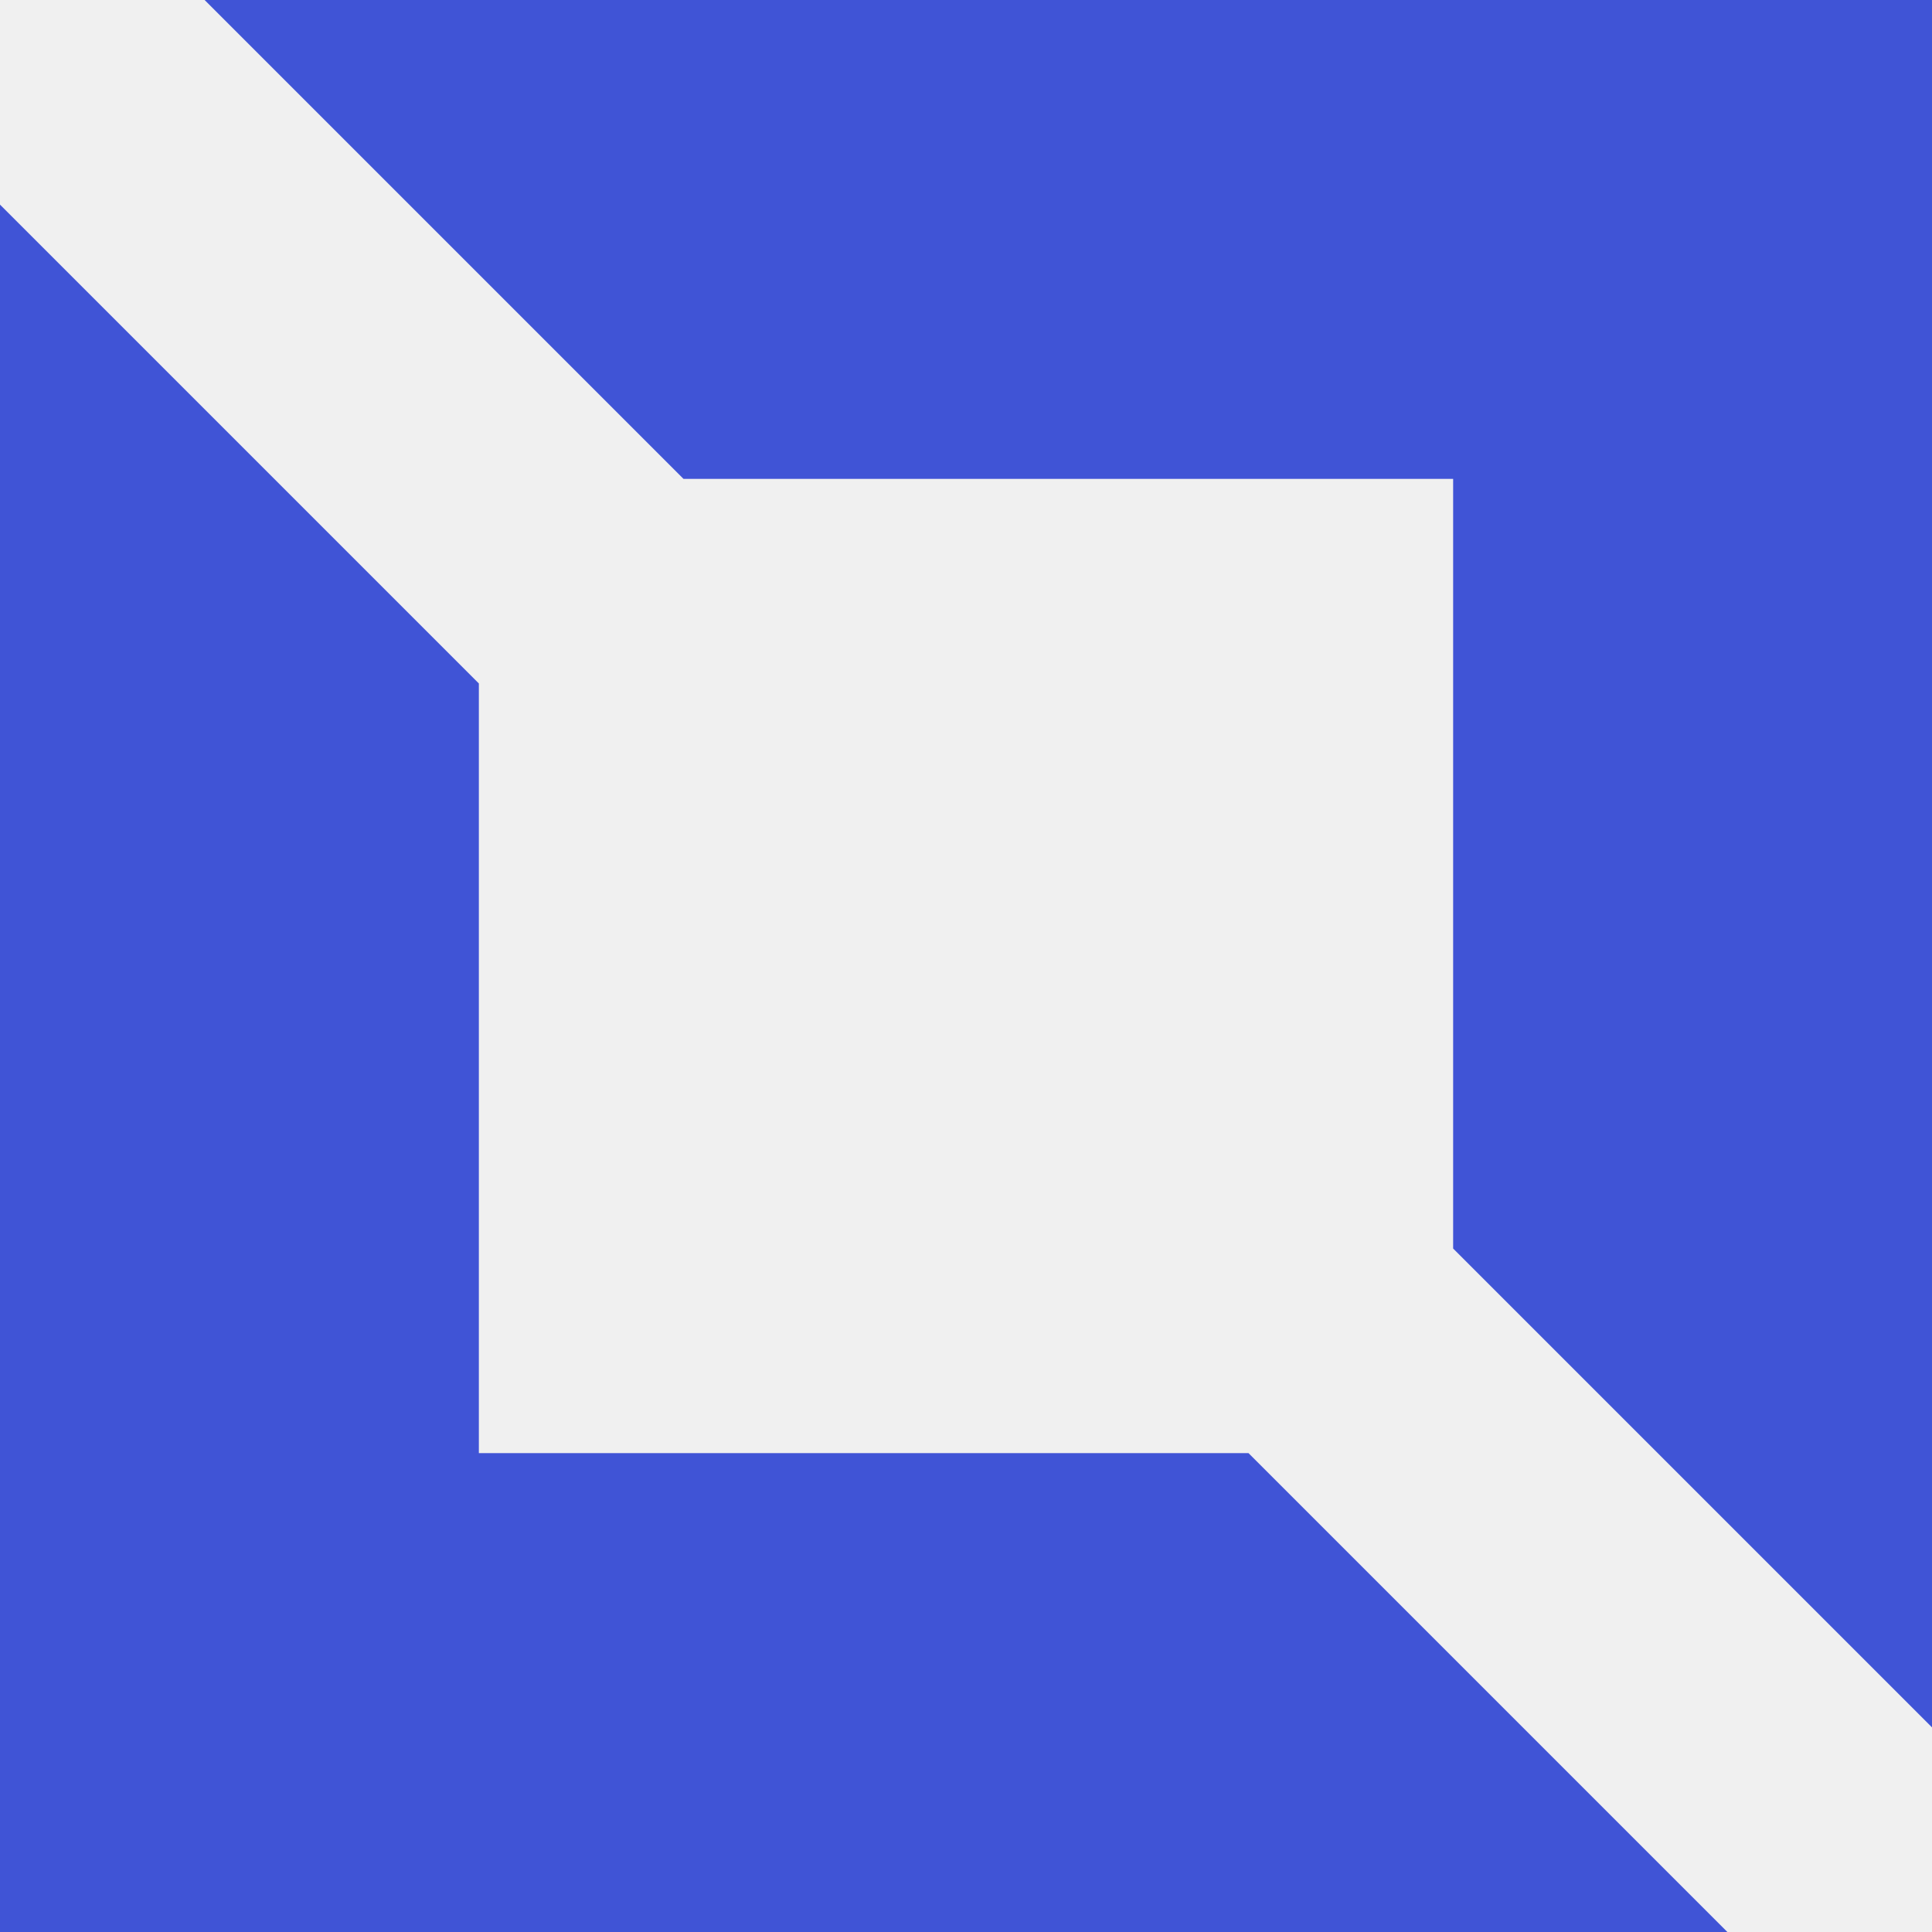
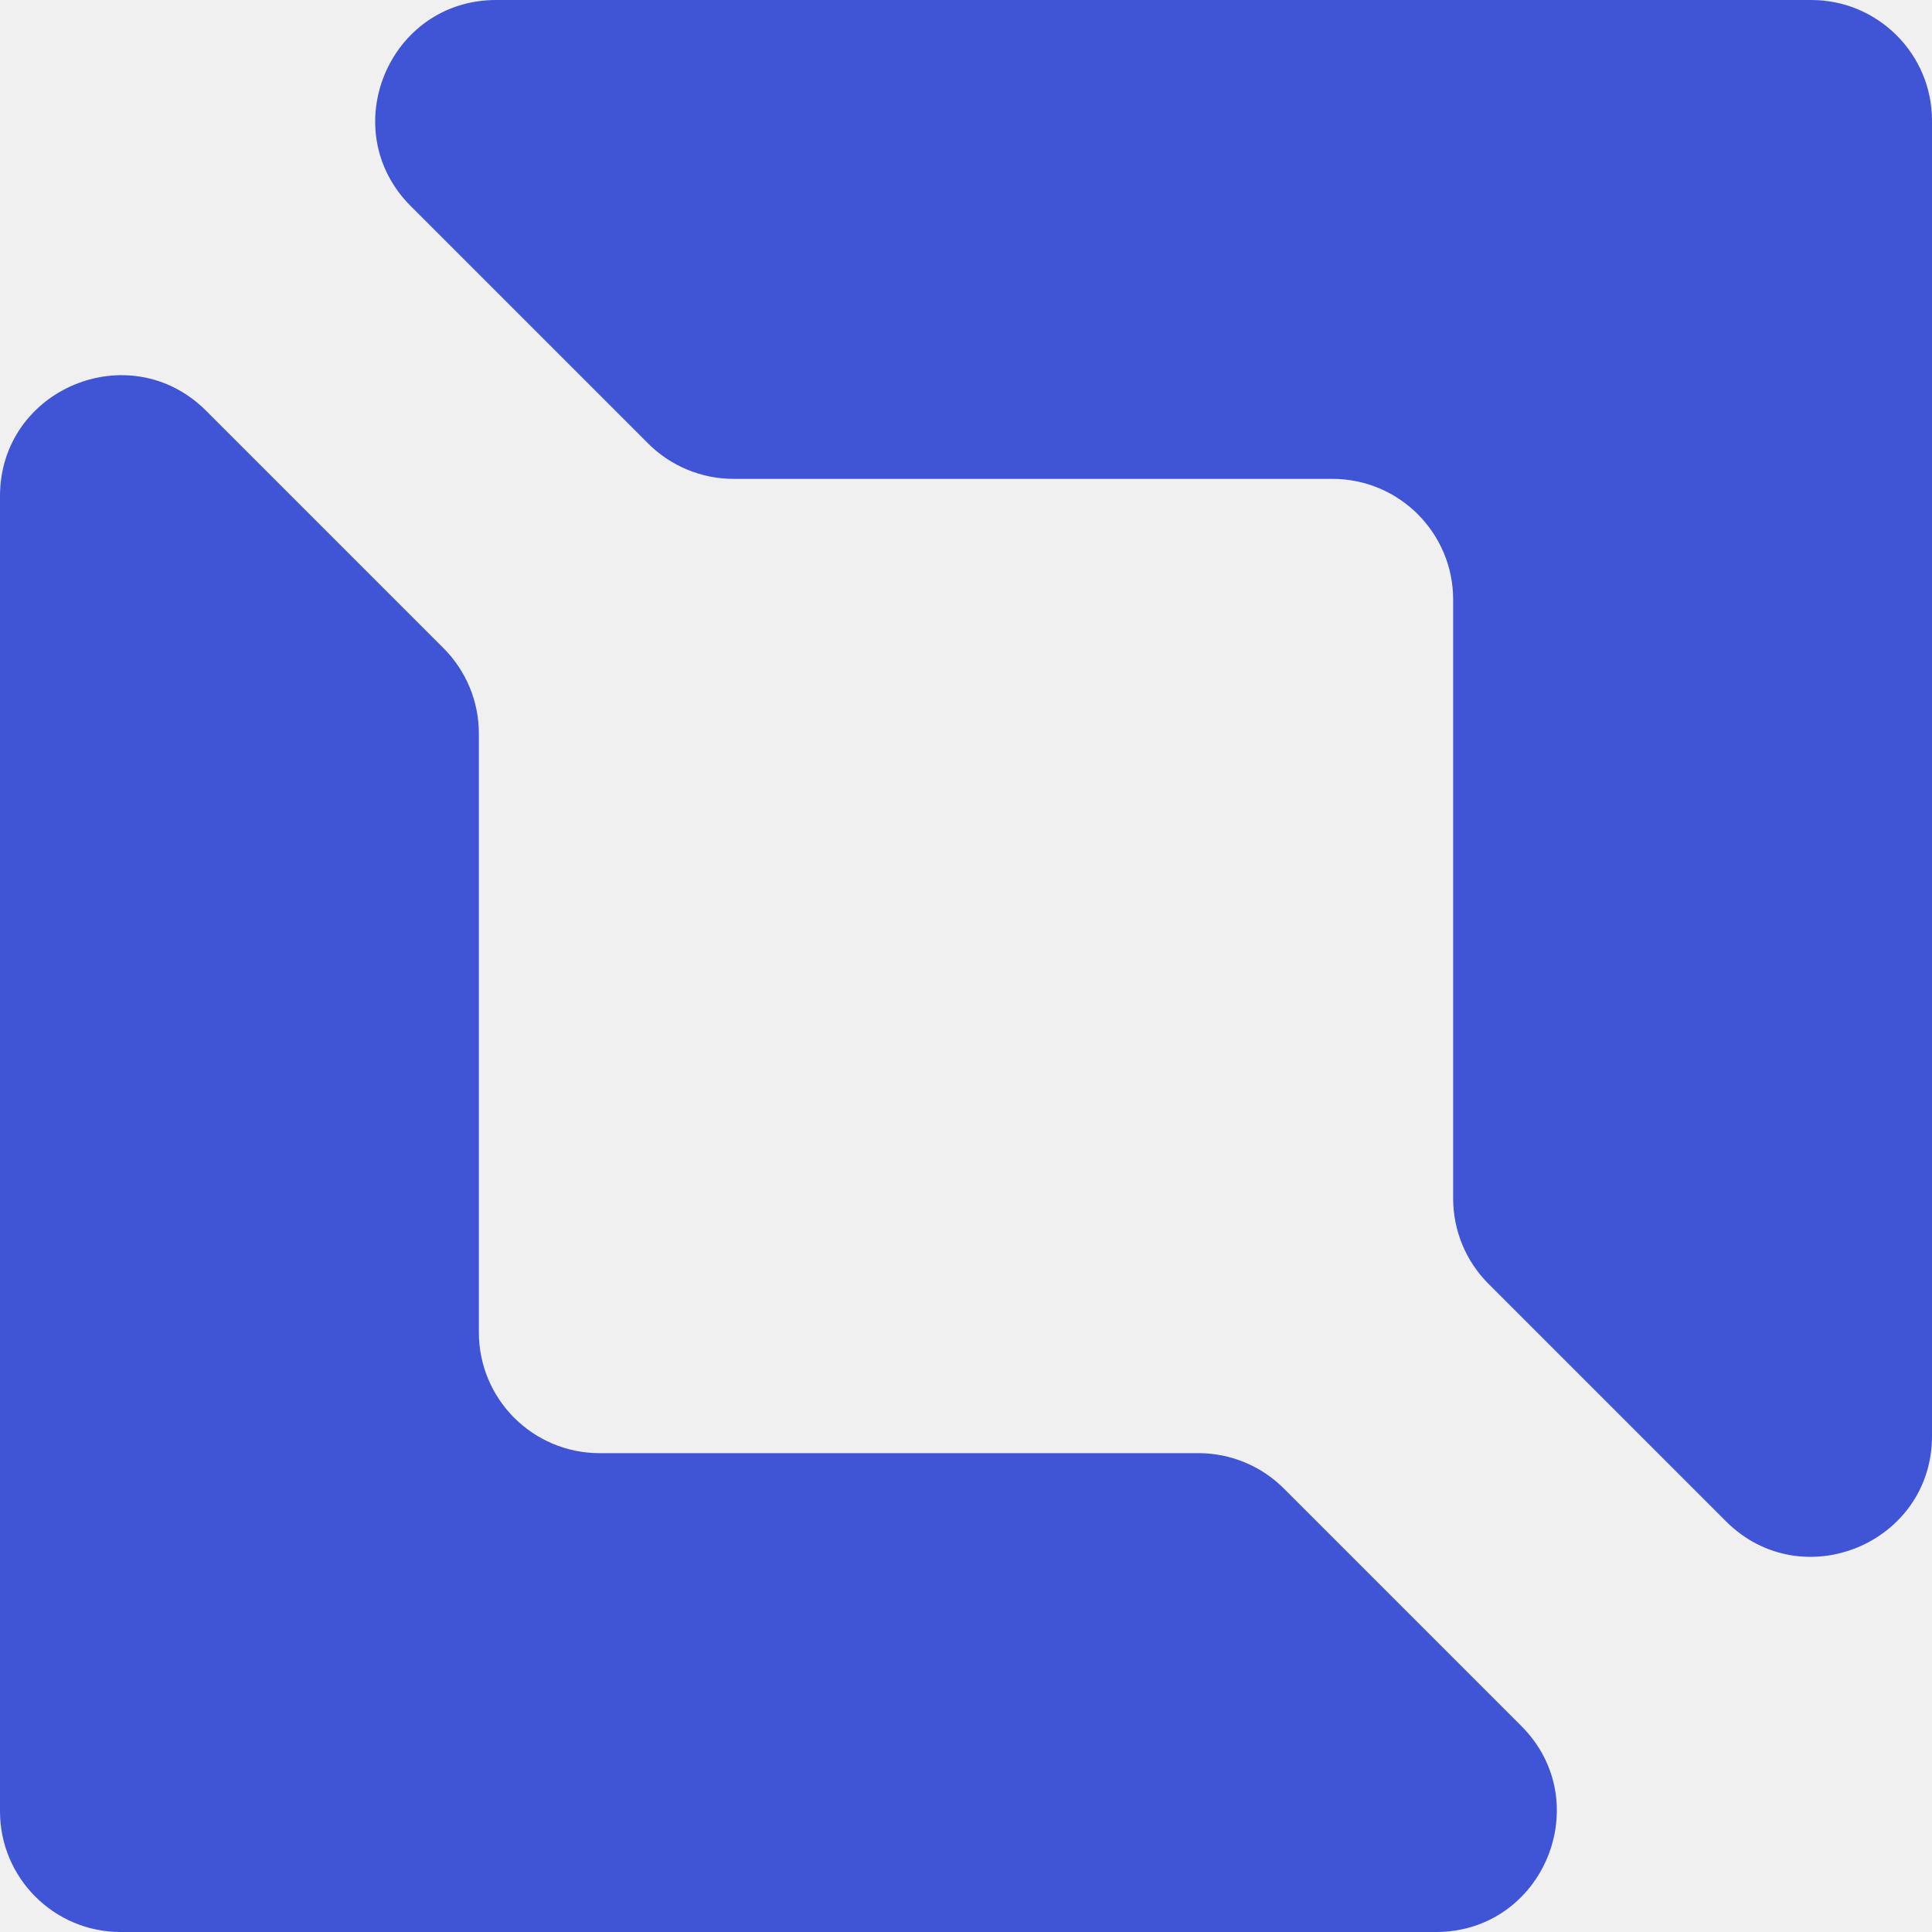
- <svg xmlns="http://www.w3.org/2000/svg" width="35" height="35" viewBox="0 0 35 35" fill="none">
-   <path d="M12.382 8.675H26.325V22.618L35 31.293V0H3.707L12.382 8.675Z" fill="rgb(64 84 214 / 1)" />
-   <path d="M22.618 26.325H8.675V12.382L0 3.707V35H31.293L22.618 26.325Z" fill="rgb(64 84 214 / 1)" />
+ <svg xmlns="http://www.w3.org/2000/svg" width="35" height="35" viewBox="0 0 80 80" fill="none">
+   <g clip-path="url(#clip0_1115_161)">
+     <path d="M26.838 18.364C27.776 19.302 29.048 19.829 30.374 19.829H55.172C57.934 19.829 60.172 22.067 60.172 24.829V49.627C60.172 50.953 60.699 52.225 61.637 53.163L71.465 62.991C74.615 66.141 80.001 63.91 80.001 59.456V5C80.001 2.239 77.762 0 75.001 0H20.545C16.091 0 13.86 5.386 17.01 8.536L26.838 18.364Z" fill="#4054D6" />
+     <path d="M53.163 61.637C52.225 60.699 50.953 60.172 49.627 60.172H24.829C22.067 60.172 19.829 57.934 19.829 55.172V30.374C19.829 29.048 19.302 27.776 18.364 26.838L8.536 17.01C5.386 13.86 0 16.091 0 20.545V75.001C0 77.762 2.239 80.001 5 80.001H59.456C63.91 80.001 66.141 74.615 62.991 71.465L53.163 61.637Z" fill="#4054D6" />
+   </g>
+   <defs>
+     <clipPath id="clip0_1115_161">
+       <rect width="80" height="80" fill="white" />
+     </clipPath>
+   </defs>
</svg>
